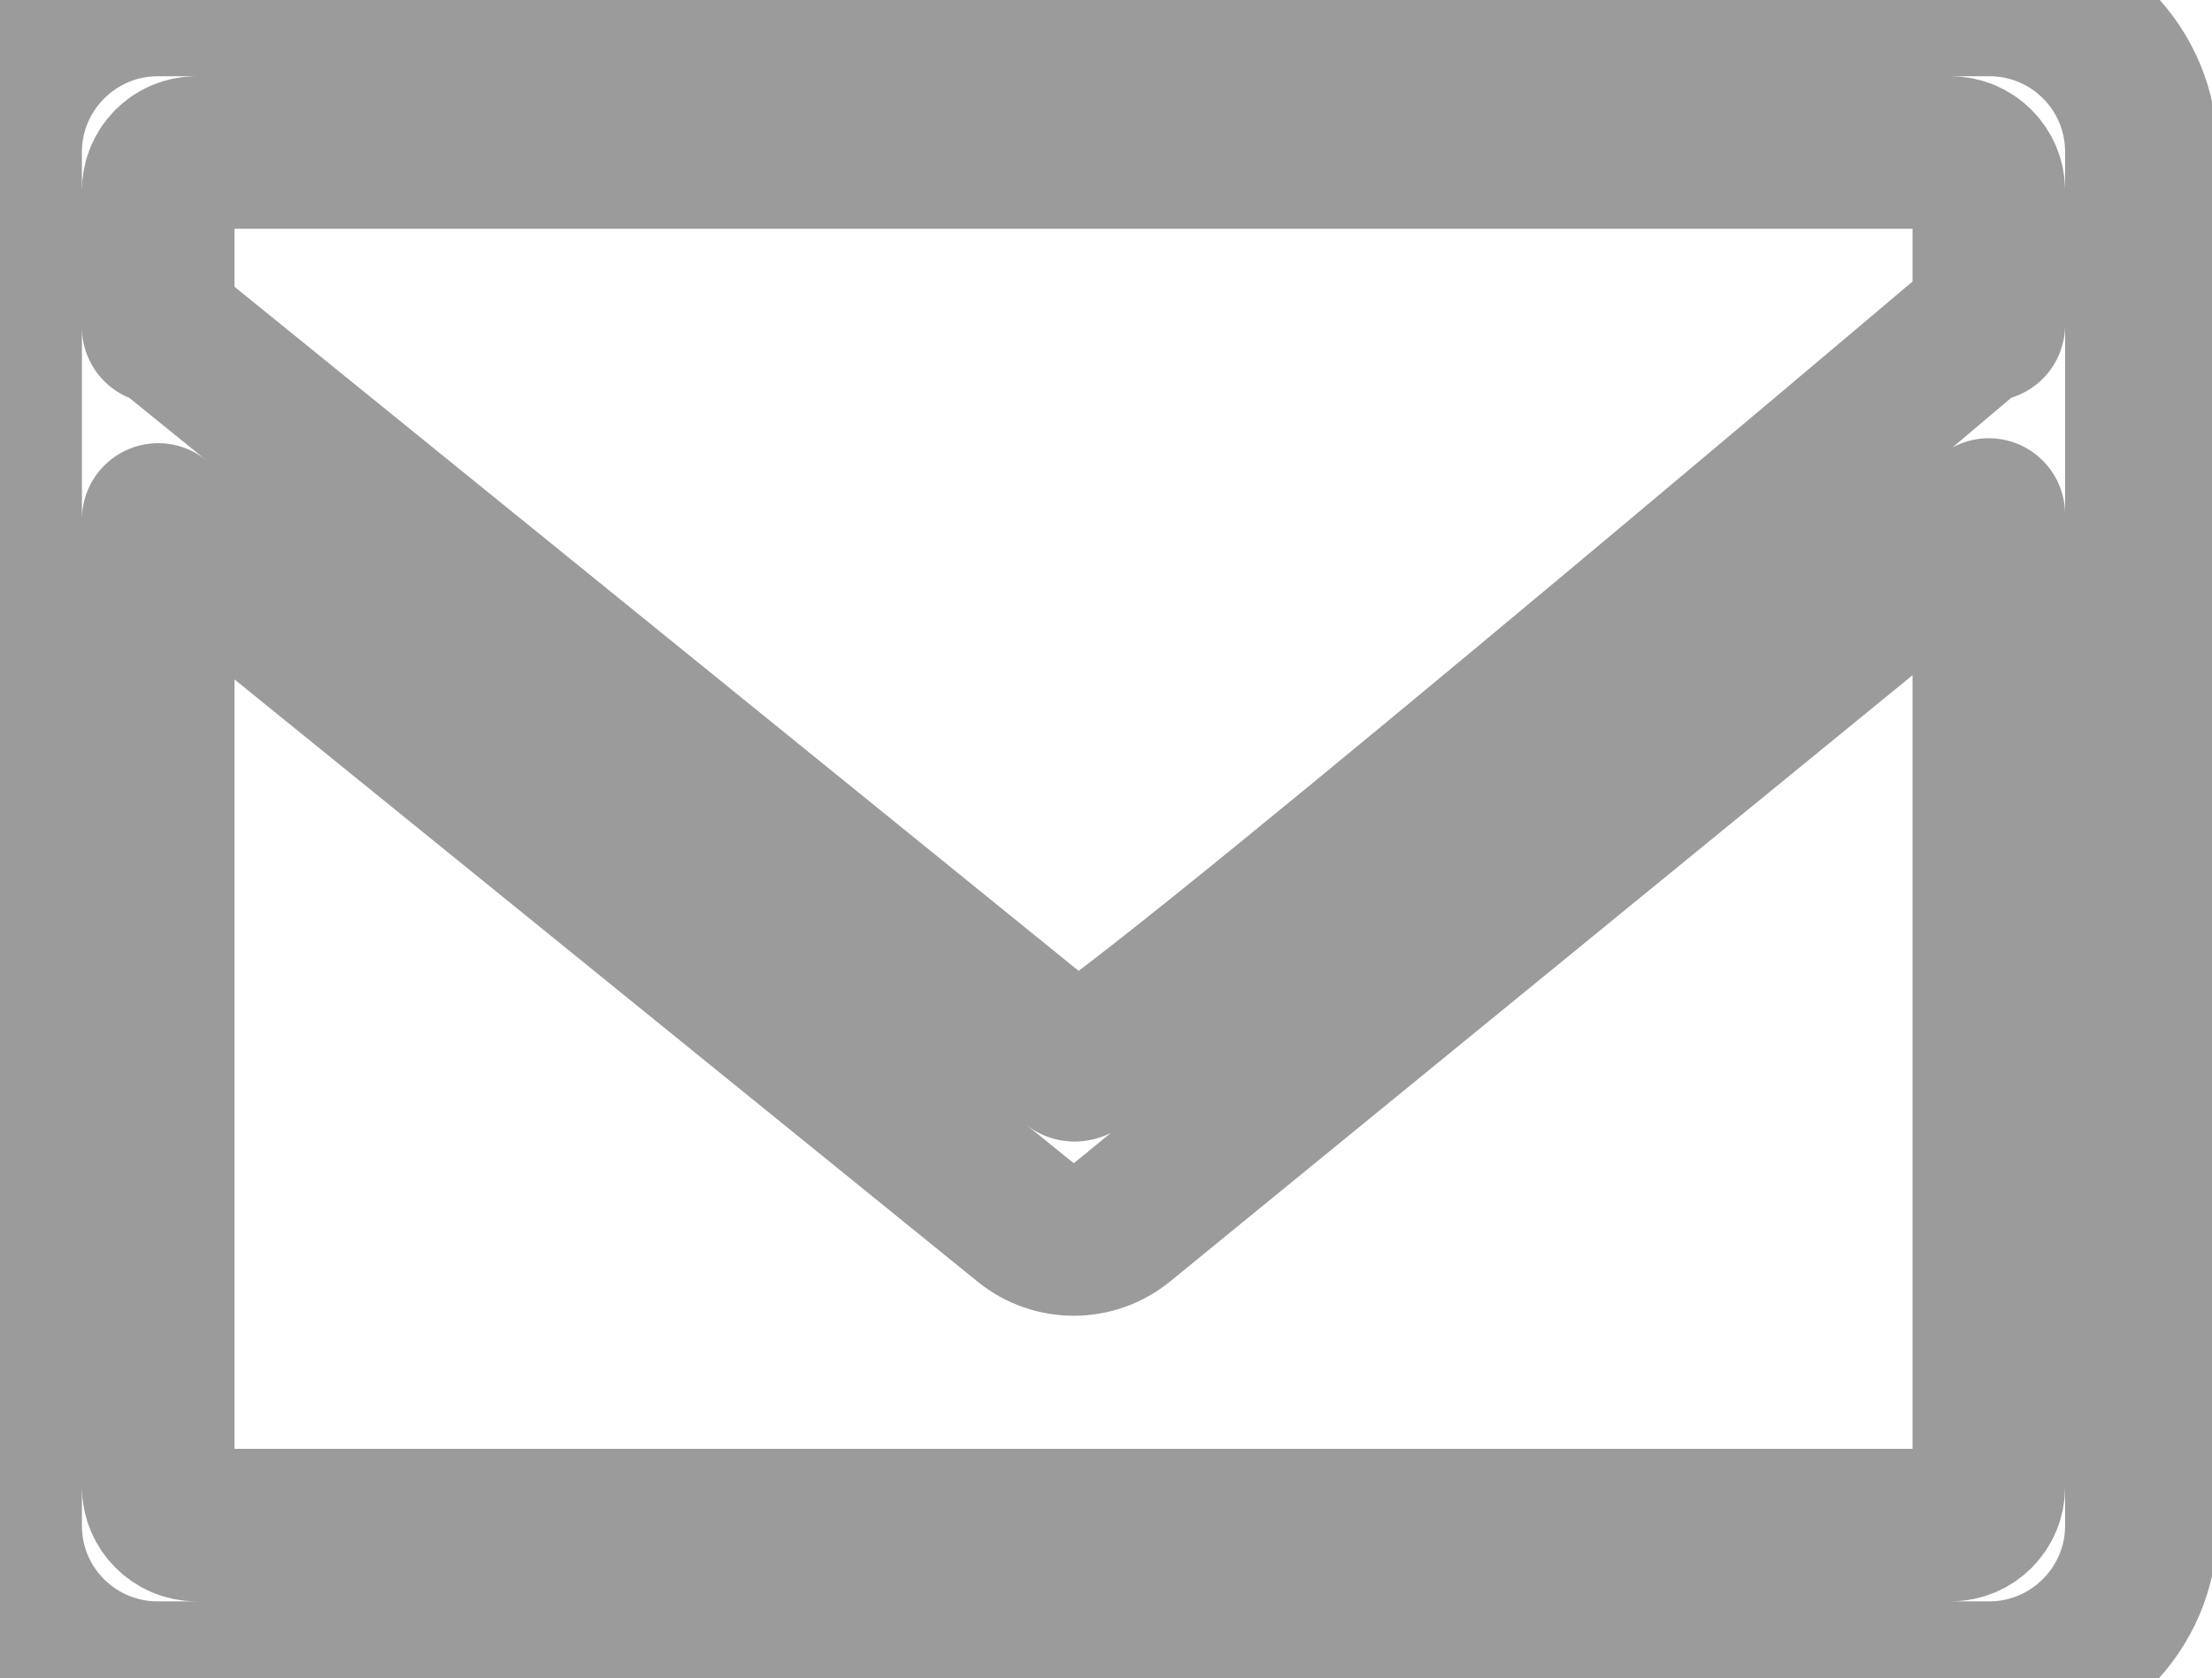
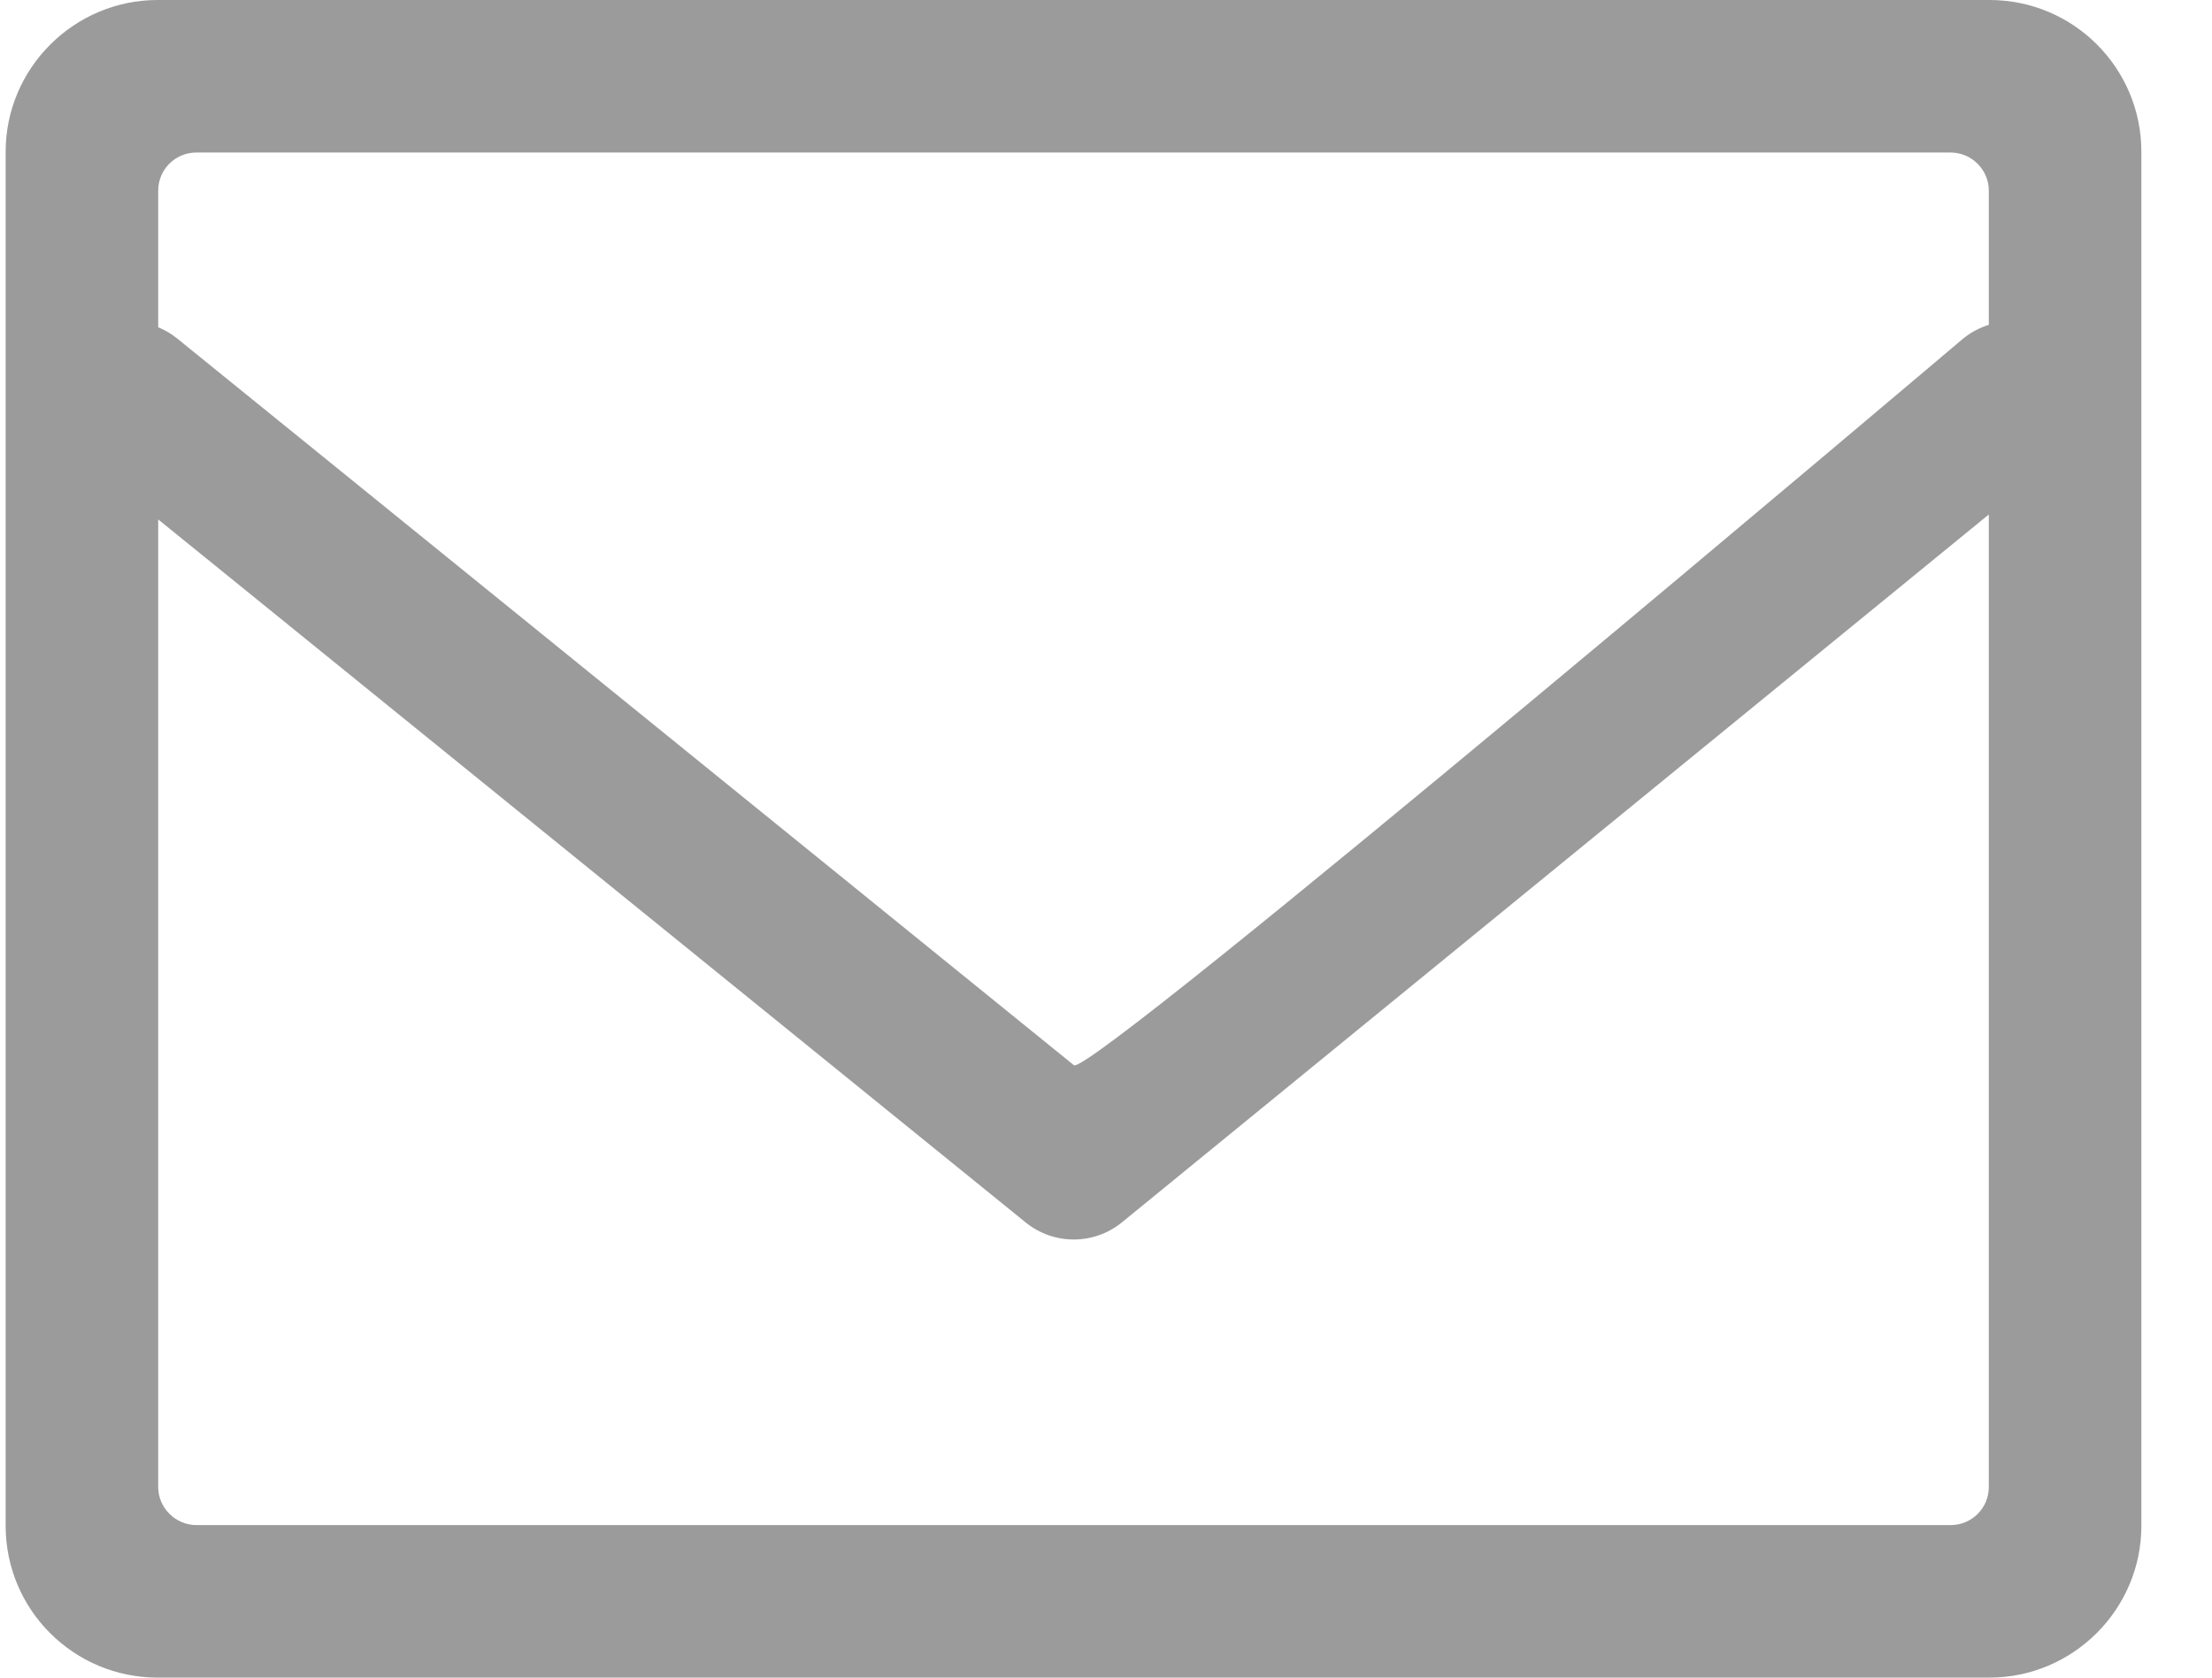
<svg xmlns="http://www.w3.org/2000/svg" width="29px" height="22px" viewBox="0 0 29 22" version="1.1">
  <defs />
  <g id="Page-1" stroke="none" stroke-width="1" fill="none" fill-rule="evenodd">
-     <path d="M26.074,4.26 L26.074,2.5 C26.074,2.228 25.85,2 25.573,2 L2.576,2 C2.297,2 2.074,2.224 2.074,2.5 L2.074,4.292 C2.162,4.328 2.247,4.377 2.324,4.44 C2.675,4.724 2.675,4.724 3.88,5.701 C3.88,5.701 10.679,11.213 14.079,13.969 C14.289,14.138 25.734,4.443 25.734,4.443 C25.838,4.358 25.954,4.297 26.074,4.26 Z M26.074,6.747 L26.074,19.5 C26.074,19.776 25.852,20 25.573,20 L2.576,20 C2.299,20 2.074,19.772 2.074,19.5 L2.074,6.812 C2.223,6.933 2.402,7.078 2.621,7.255 L13.448,16.032 C13.816,16.33 14.343,16.329 14.71,16.029 L26.074,6.747 Z M0.074,1.991 C0.074,0.891 0.974,0 2.066,0 L26.083,0 C27.183,0 28.074,0.89 28.074,1.991 L28.074,20.009 C28.074,21.109 27.174,22 26.083,22 L2.066,22 C0.966,22 0.074,21.11 0.074,20.009 L0.074,1.991 Z" id="mail" stroke="#9B9B9B" stroke-width="2" stroke-linecap="round" stroke-linejoin="round" />
+     <path d="M26.074,4.26 L26.074,2.5 C26.074,2.228 25.85,2 25.573,2 L2.576,2 C2.297,2 2.074,2.224 2.074,2.5 L2.074,4.292 C2.162,4.328 2.247,4.377 2.324,4.44 C2.675,4.724 2.675,4.724 3.88,5.701 C3.88,5.701 10.679,11.213 14.079,13.969 C14.289,14.138 25.734,4.443 25.734,4.443 C25.838,4.358 25.954,4.297 26.074,4.26 L26.074,4.26 Z M26.074,6.747 L26.074,19.5 C26.074,19.776 25.852,20 25.573,20 L2.576,20 C2.299,20 2.074,19.772 2.074,19.5 L2.074,6.812 C2.223,6.933 2.402,7.078 2.621,7.255 L13.448,16.032 C13.816,16.33 14.343,16.329 14.71,16.029 L26.074,6.747 L26.074,6.747 Z M0.074,1.991 C0.074,0.891 0.974,0 2.066,0 L26.083,0 C27.183,0 28.074,0.89 28.074,1.991 L28.074,20.009 C28.074,21.109 27.174,22 26.083,22 L2.066,22 C0.966,22 0.074,21.11 0.074,20.009 L0.074,1.991 L0.074,1.991 Z" id="mail" fill="#9B9B9B" />
  </g>
</svg>
